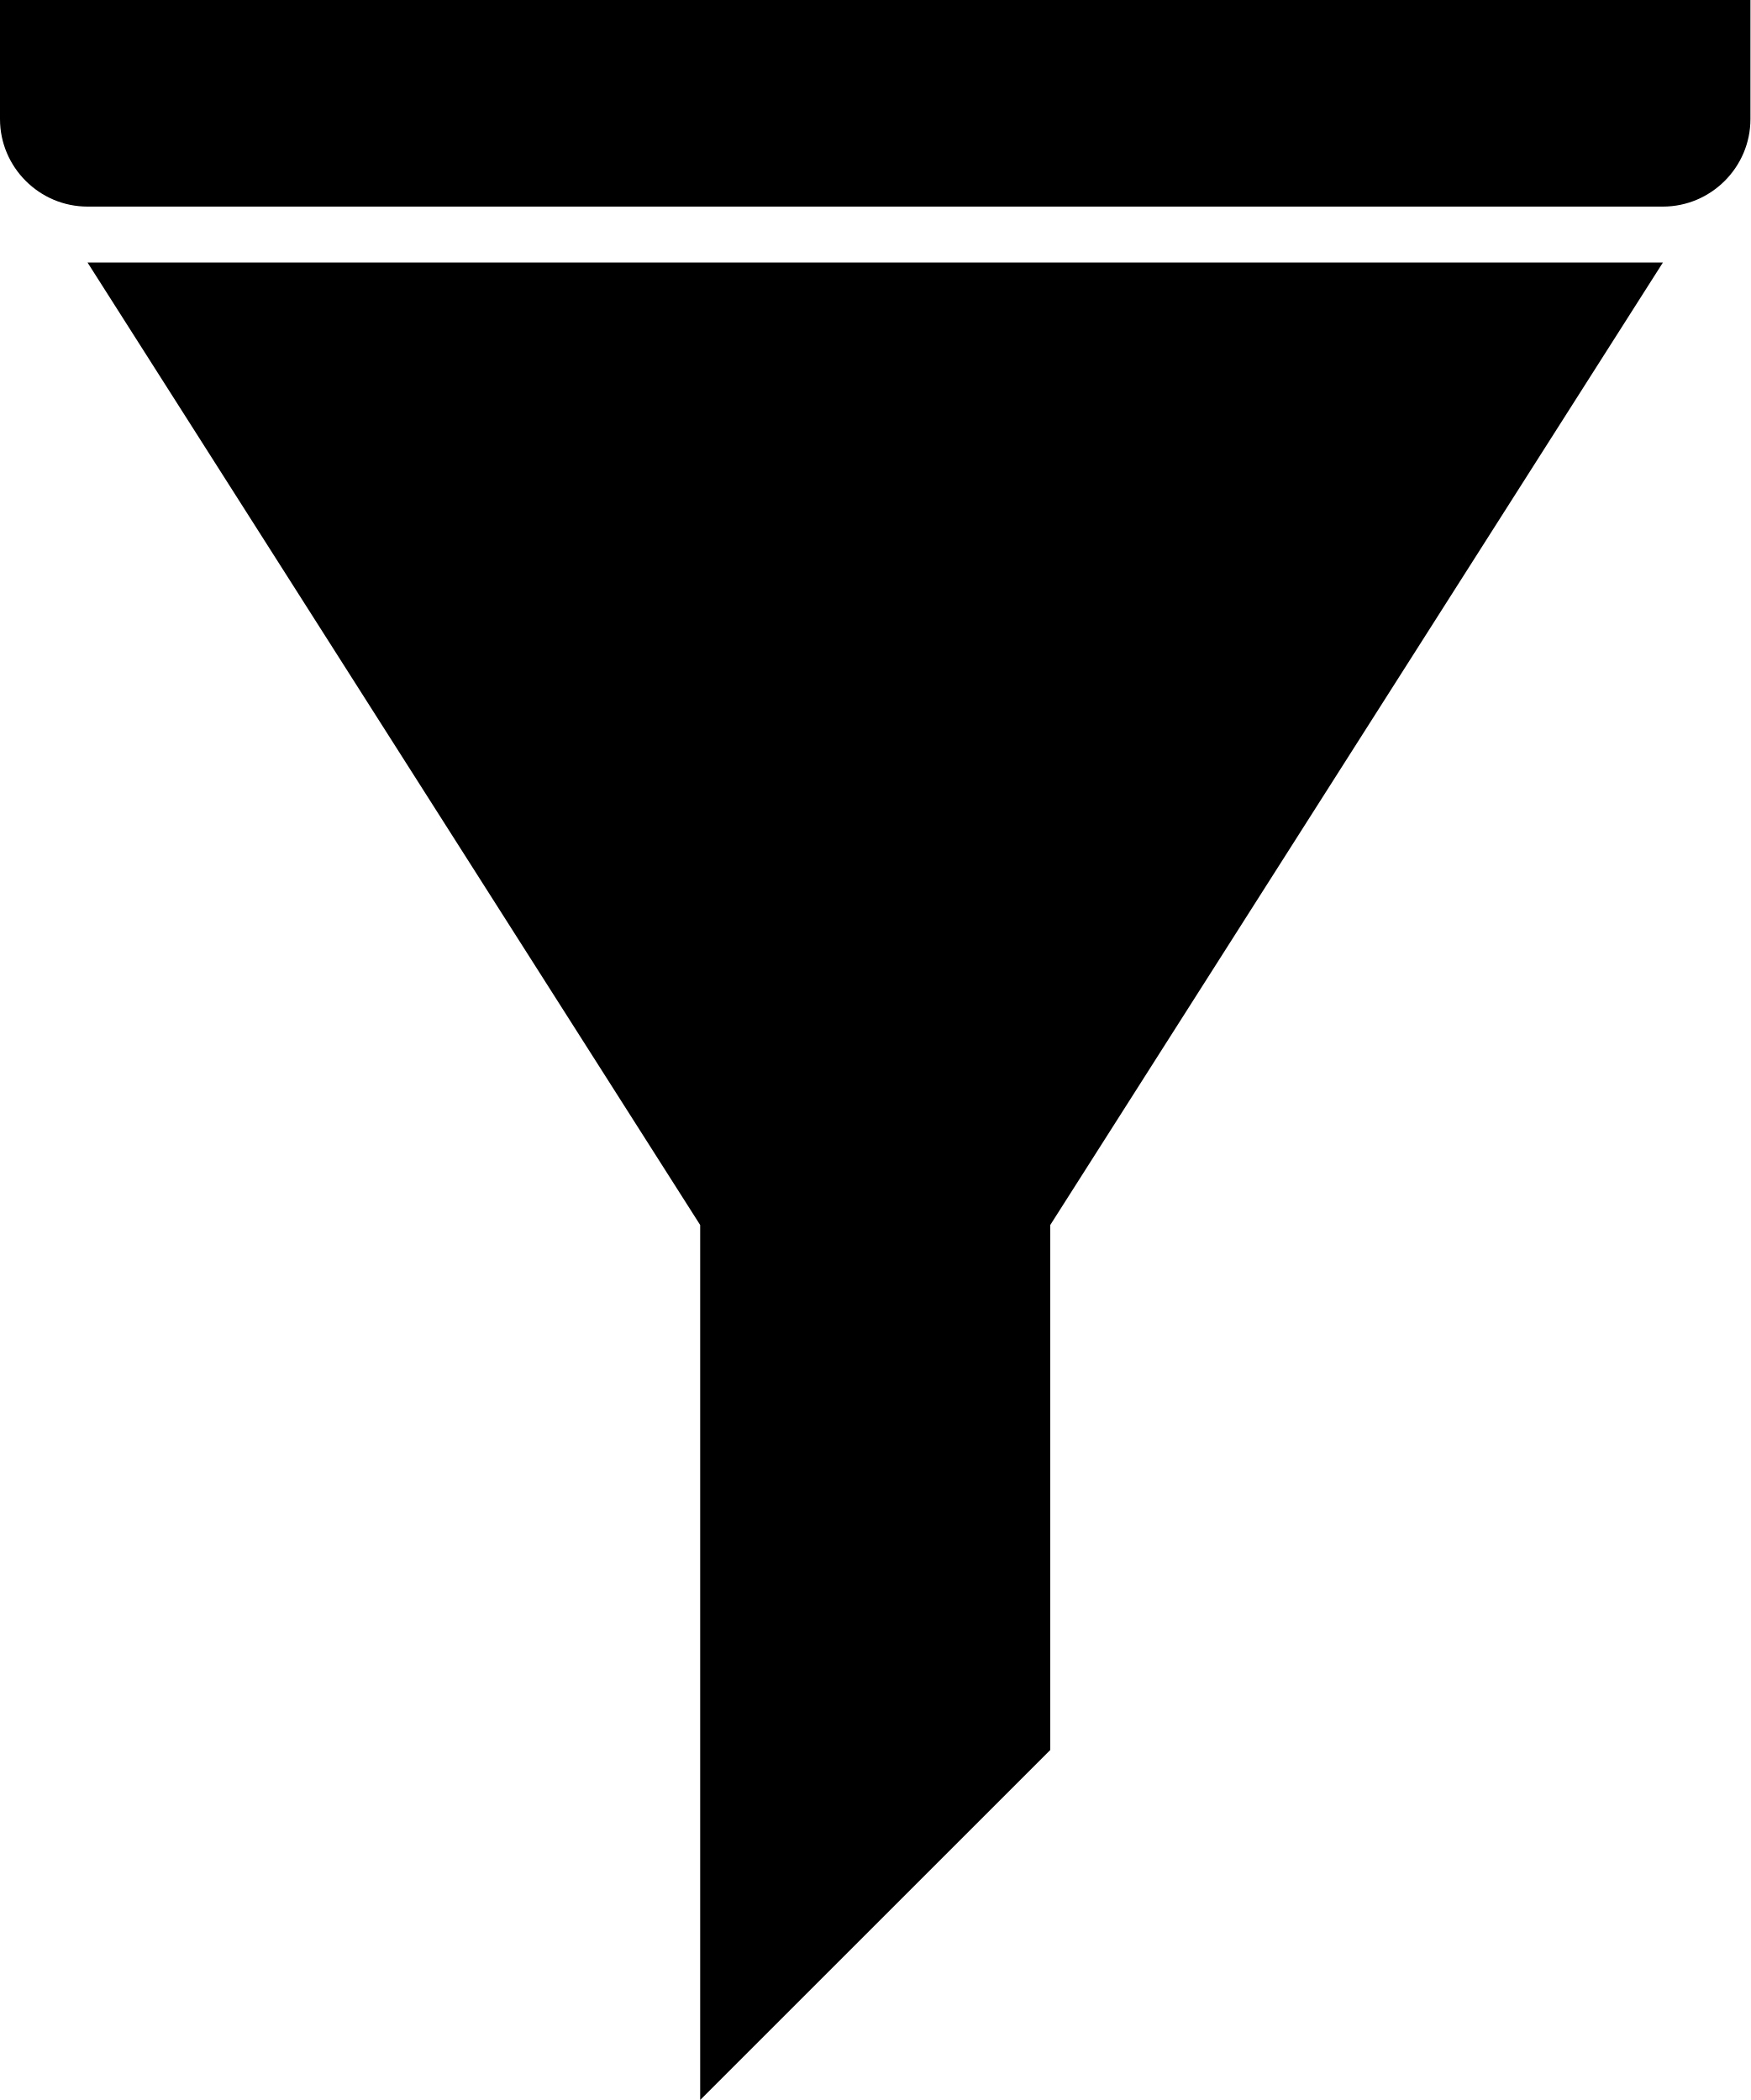
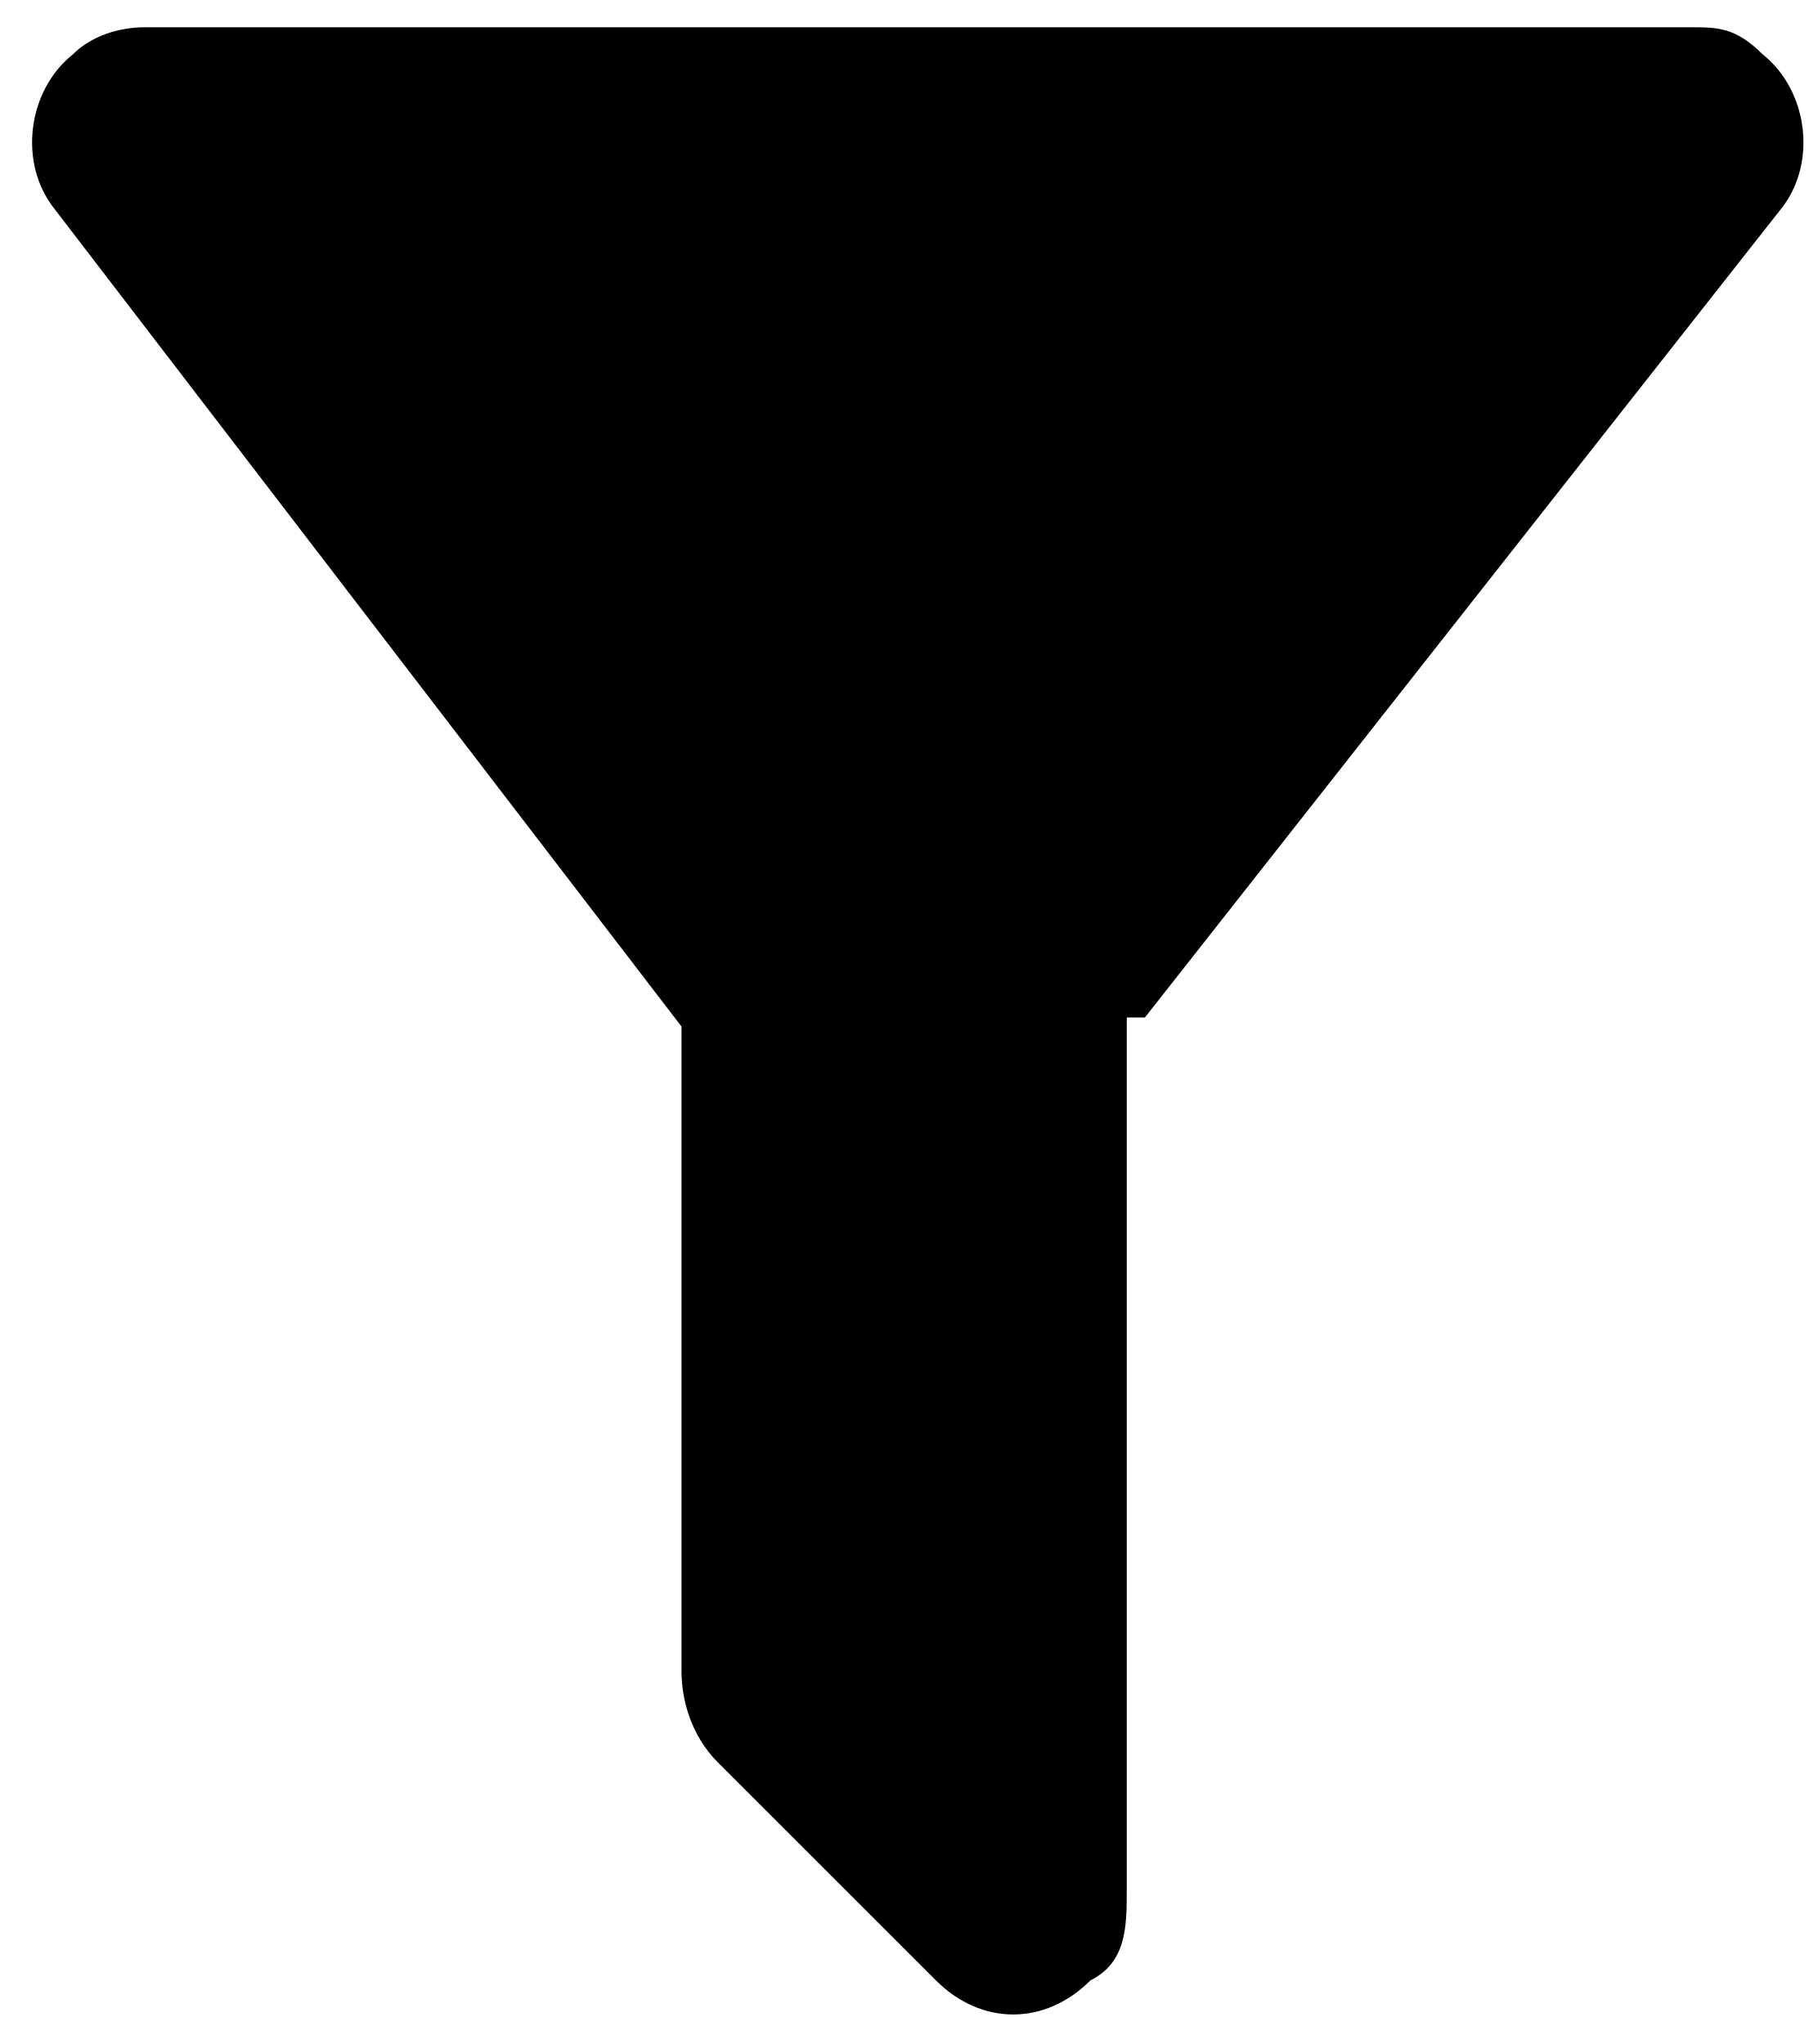
- <svg xmlns="http://www.w3.org/2000/svg" version="1.1" id="Layer_1" x="0px" y="0px" style="enable-background:new 0 0 48 48;" xml:space="preserve" viewBox="14 12 20 24">
-   <g id="filter_2_">
-     <path d="M14,12v1.361c0,0.55,0.45,1,1,1h18c0.55,0,1-0.45,1-1V12H14z" />
-     <path d="M22,26v10l4-4v-6l7-11H15L22,26z" />
+ <svg xmlns="http://www.w3.org/2000/svg" version="1.1" viewBox="0 0 20 22.5">
+   <g>
+     <g id="Layer_1">
+       <path d="M12.4,11.2v9.6c0,.4,0,.8-.4,1-.5.5-1.2.5-1.7,0l-2.4-2.4c-.3-.3-.4-.7-.4-1v-7.1h0L.6,2.3c-.4-.5-.3-1.3.2-1.7.2-.2.5-.3.8-.3h17c.3,0,.5,0,.8.3.5.4.6,1.2.2,1.7l-7,8.9h0Z" />
+     </g>
  </g>
</svg>
